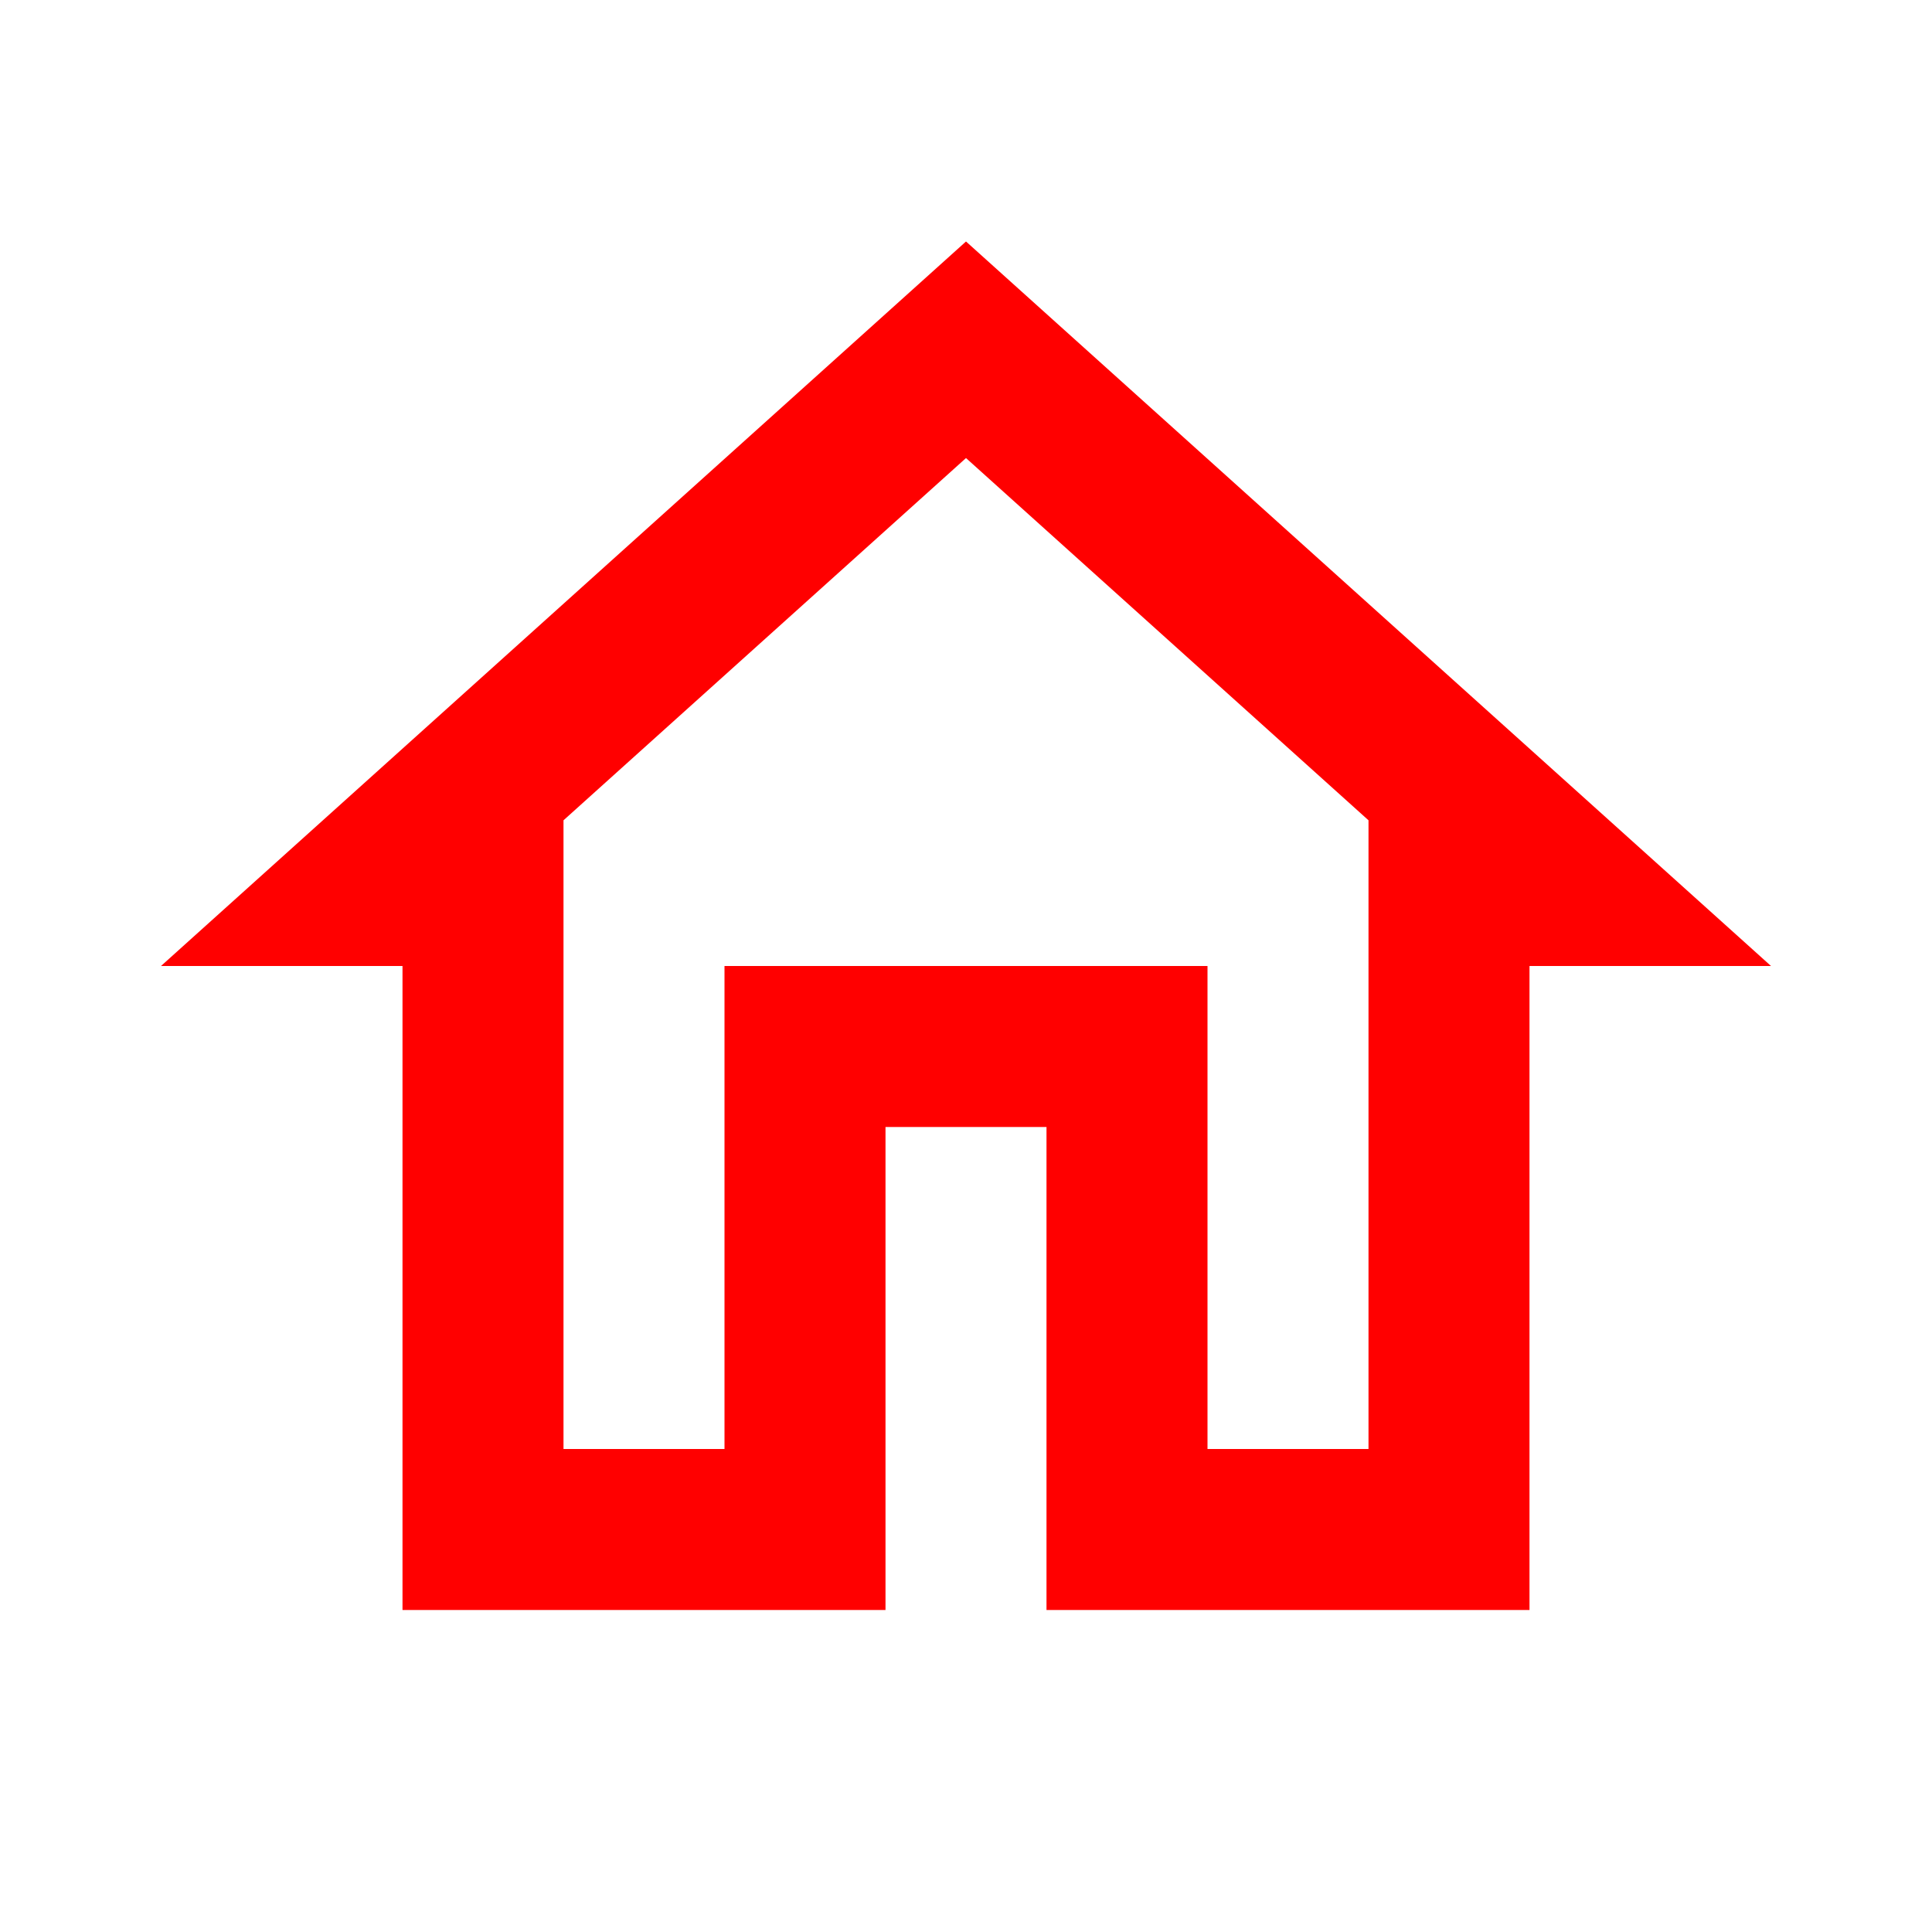
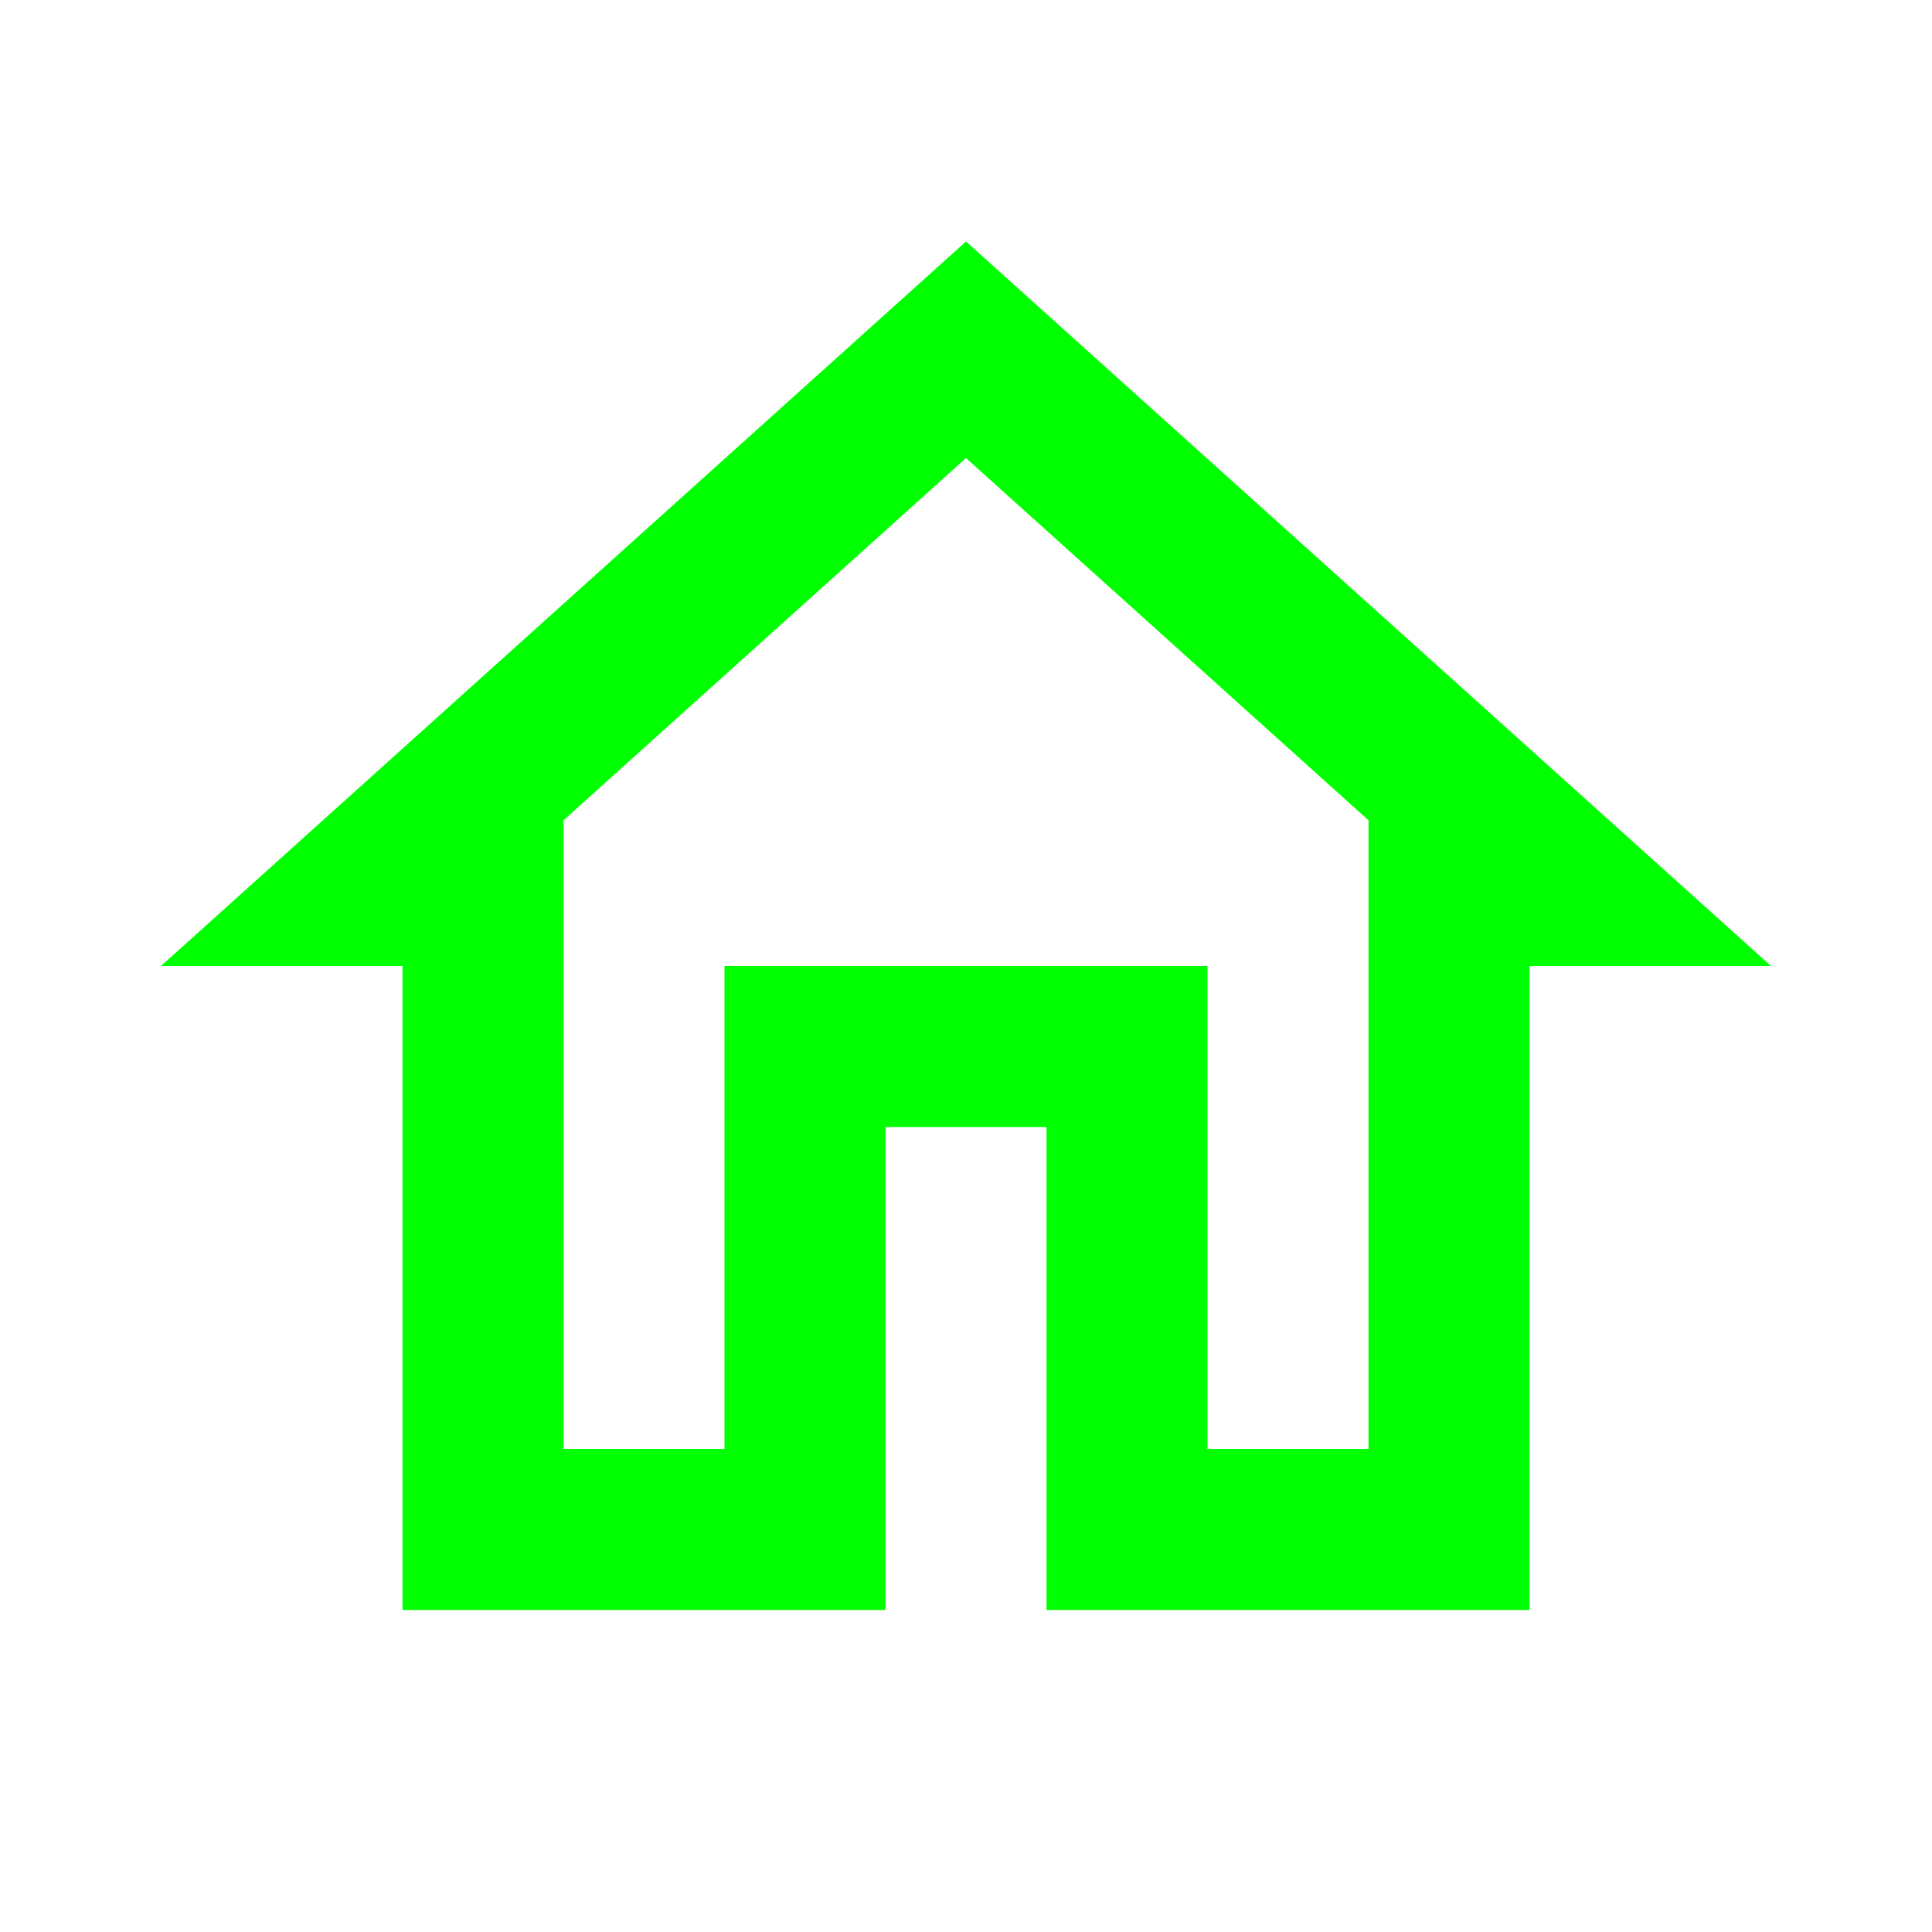
- <svg xmlns="http://www.w3.org/2000/svg" height="24px" viewBox="0 0 24 24" width="24px" fill="#F00">
+ <svg xmlns="http://www.w3.org/2000/svg" height="24px" viewBox="0 0 24 24" width="24px" fill="lime">
  <path d="M0 0h24v24H0V0z" fill="none" />
  <path d="M12 5.69l5 4.5V18h-2v-6H9v6H7v-7.81l5-4.5M12 3L2 12h3v8h6v-6h2v6h6v-8h3L12 3z" />
</svg>
